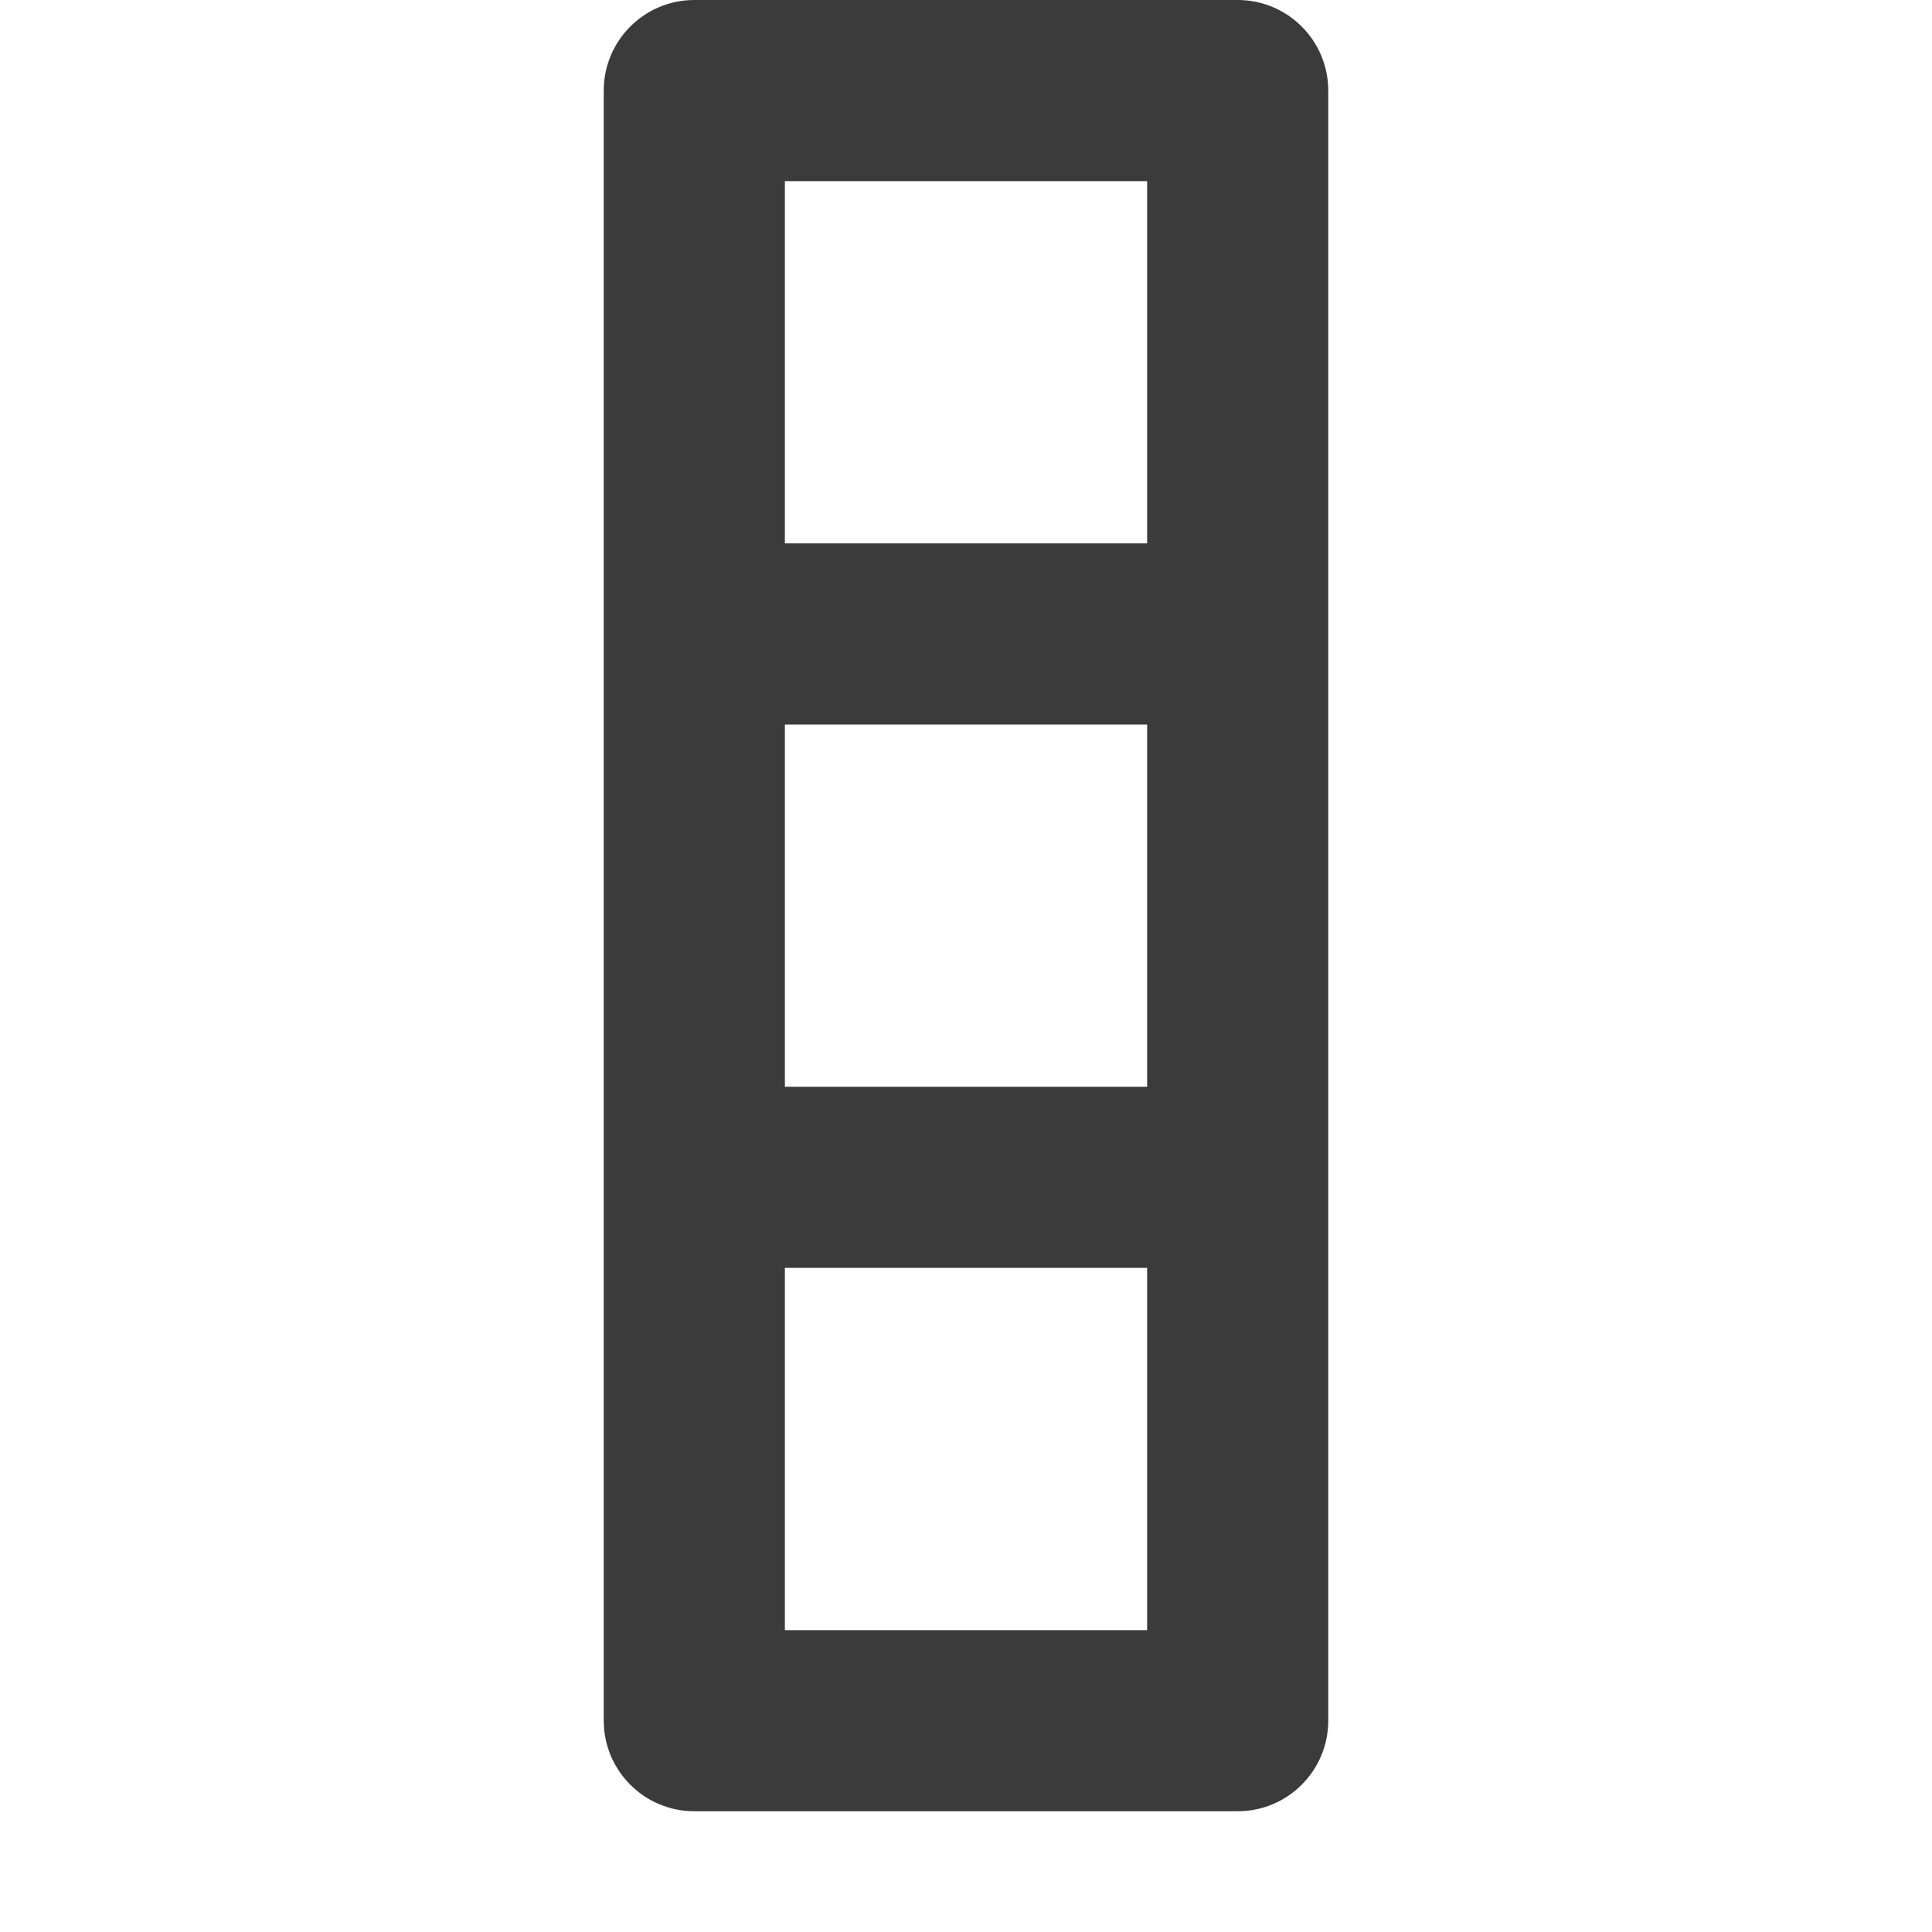
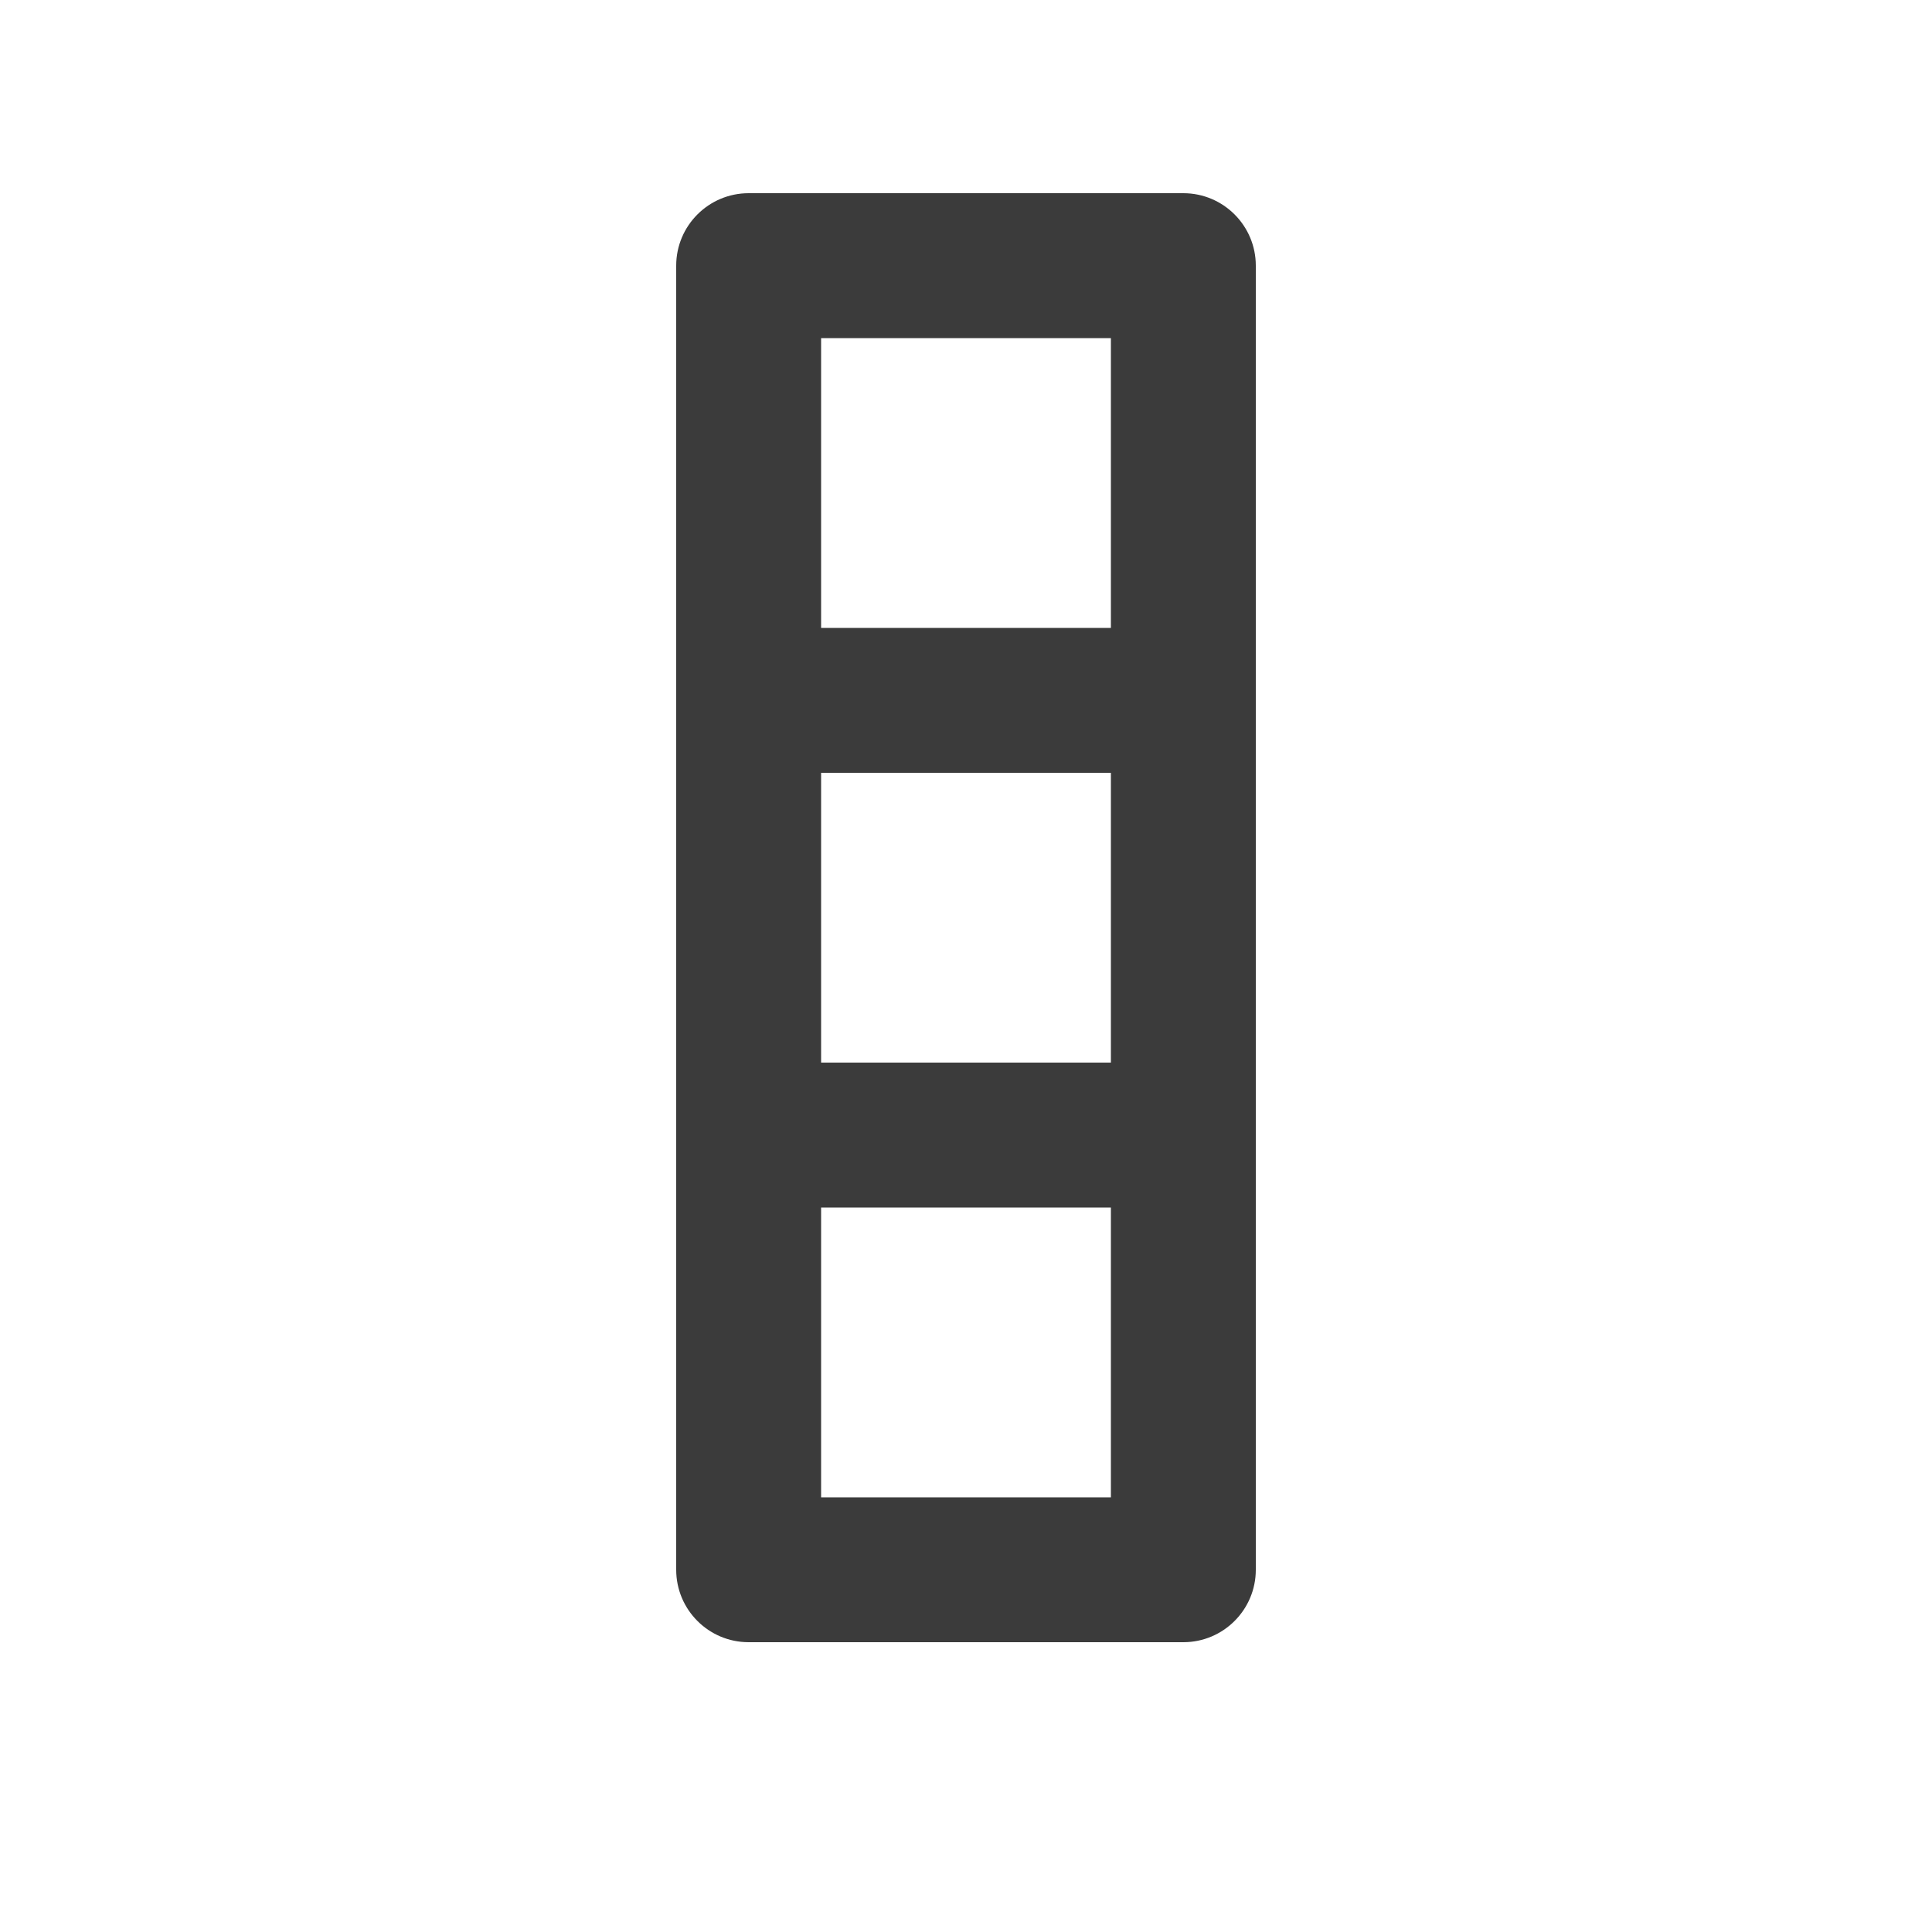
- <svg xmlns="http://www.w3.org/2000/svg" width="16" height="16" viewBox="0 0 16 16" fill="none">
+ <svg xmlns="http://www.w3.org/2000/svg" width="1em" height="1em" viewBox="-2 -2 20 20" fill="none">
  <path fill-rule="evenodd" clip-rule="evenodd" d="M6.5 9V6H9.5V9H6.5ZM9.5 10.5V13.5H6.5V10.5H9.5ZM11 9.75V5.25V0.75C11 0.336 10.664 0 10.25 0H5.75C5.336 0 5 0.336 5 0.75V5.25V9.75V14.25C5 14.664 5.336 15 5.75 15H10.25C10.664 15 11 14.664 11 14.25V9.75ZM6.5 4.5V1.5H9.5V4.5H6.5Z" fill="#3b3b3b" />
</svg>
